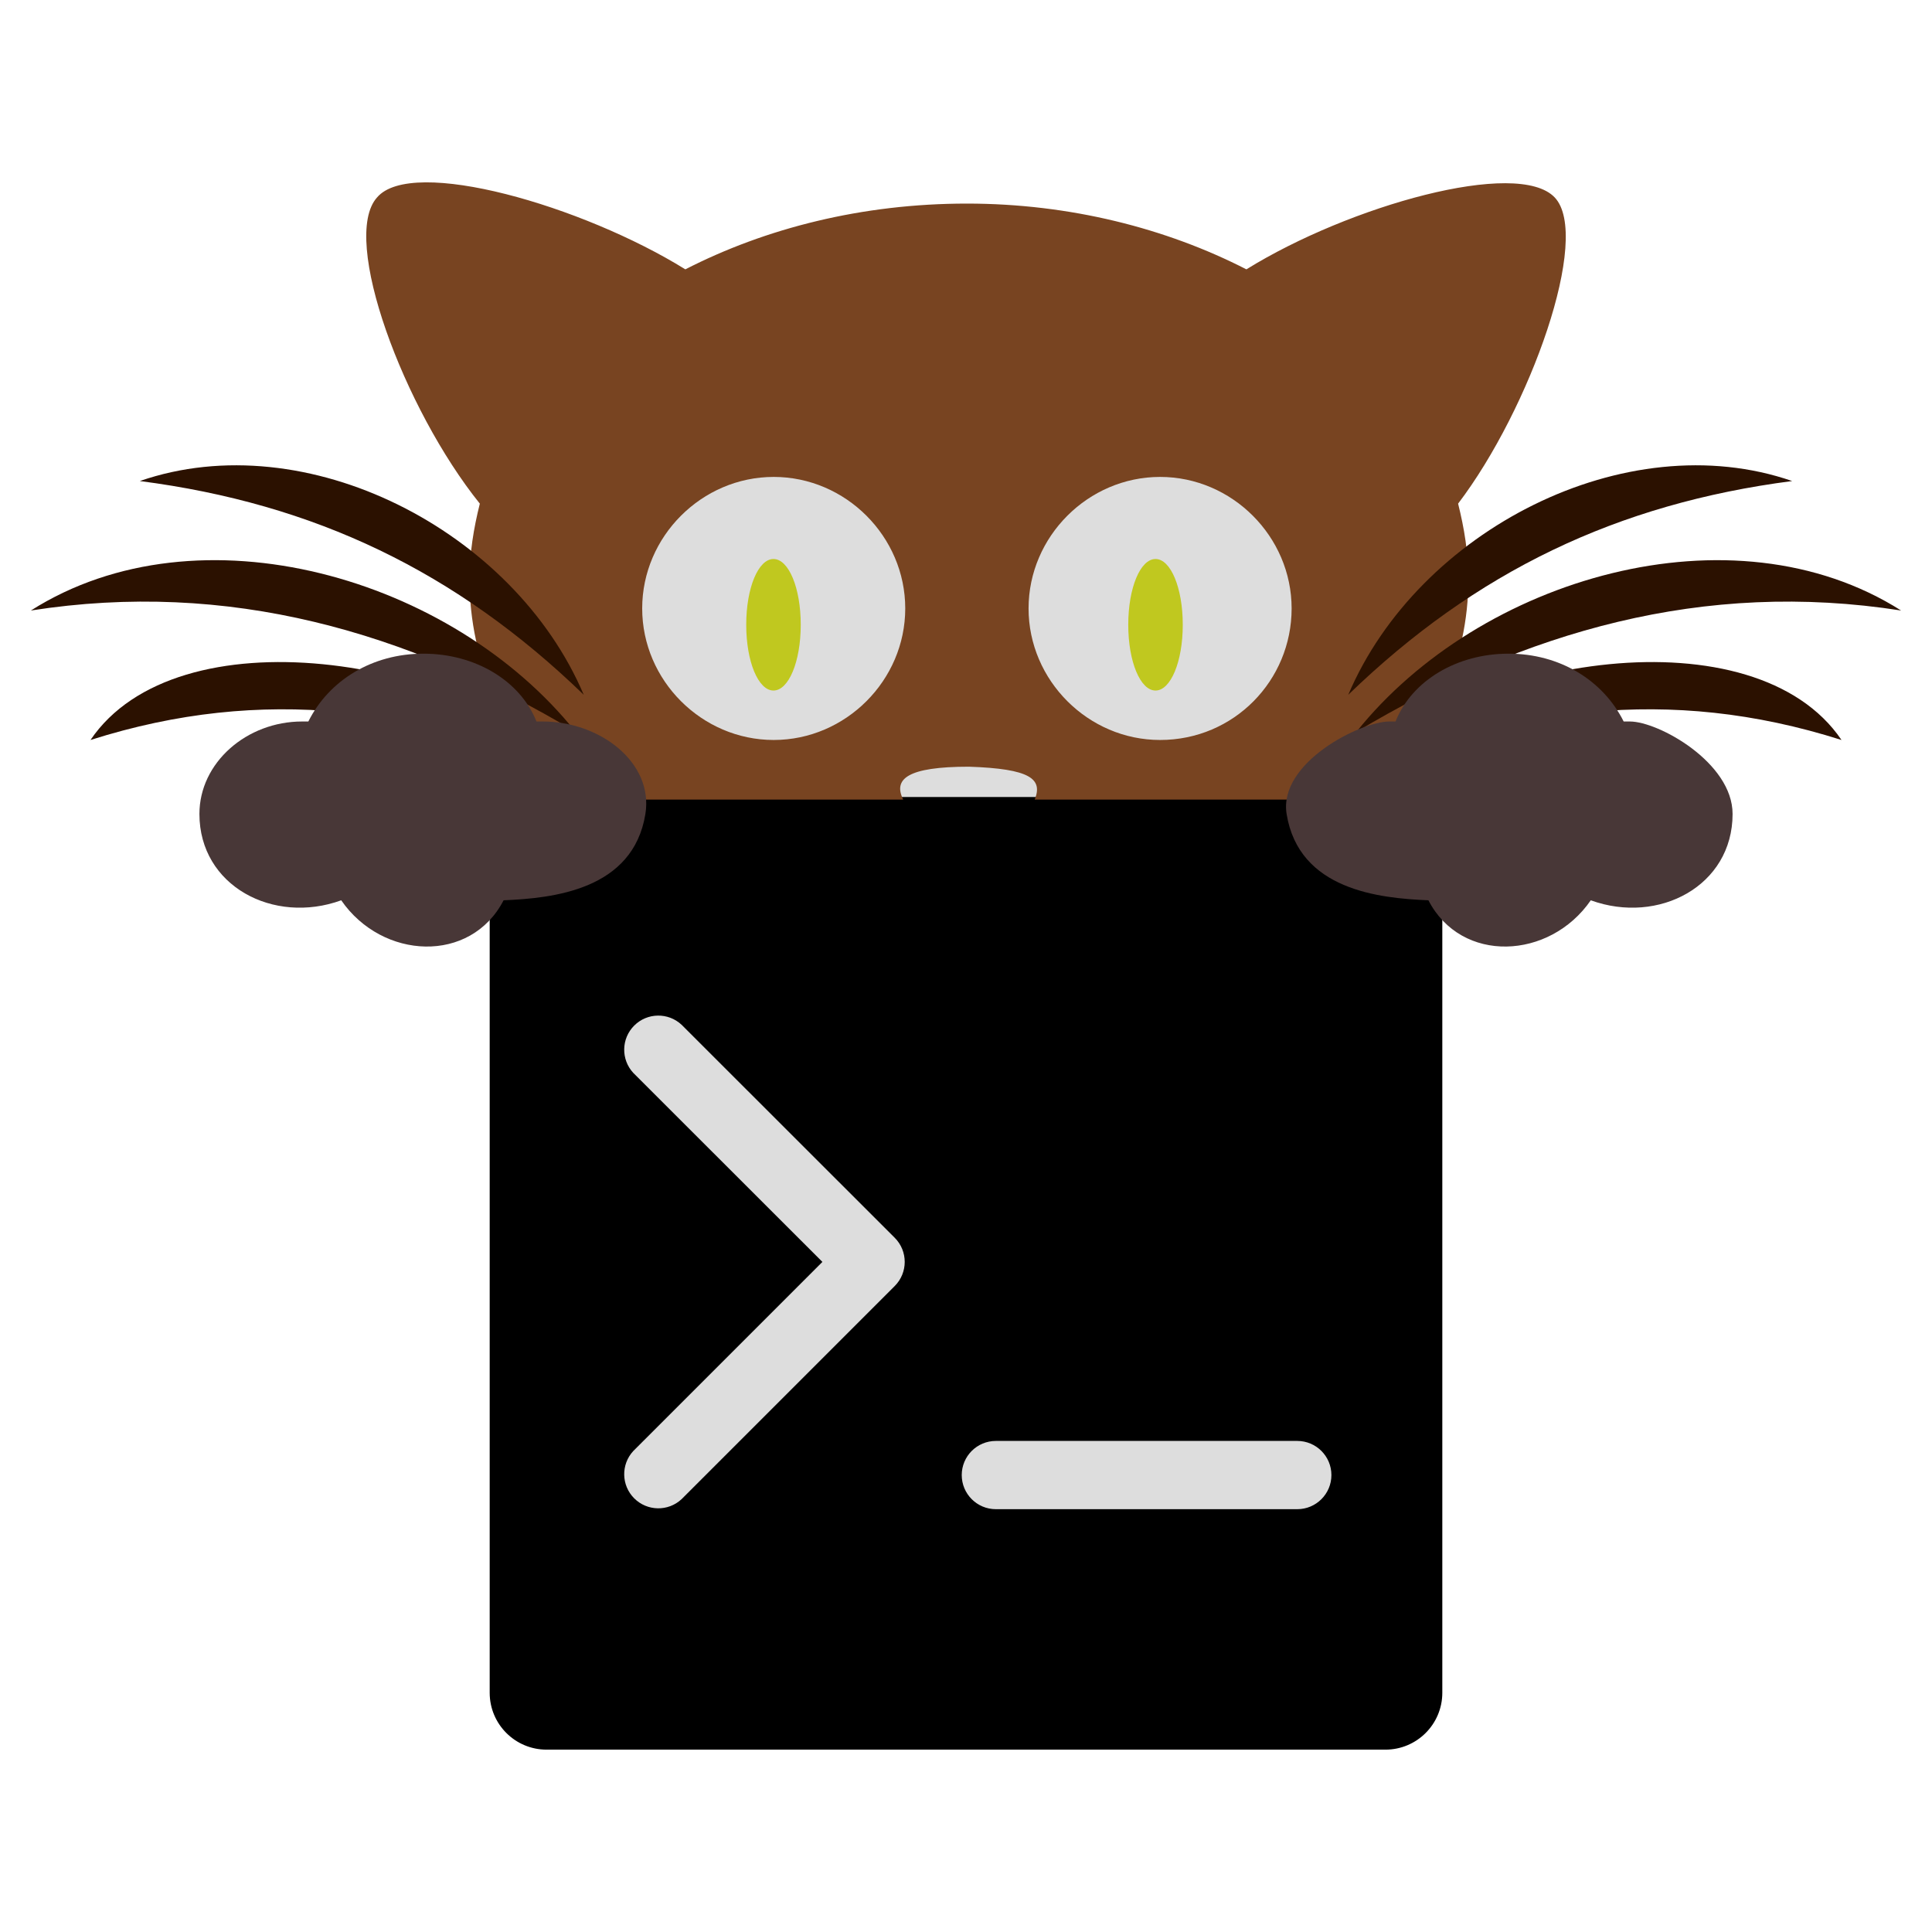
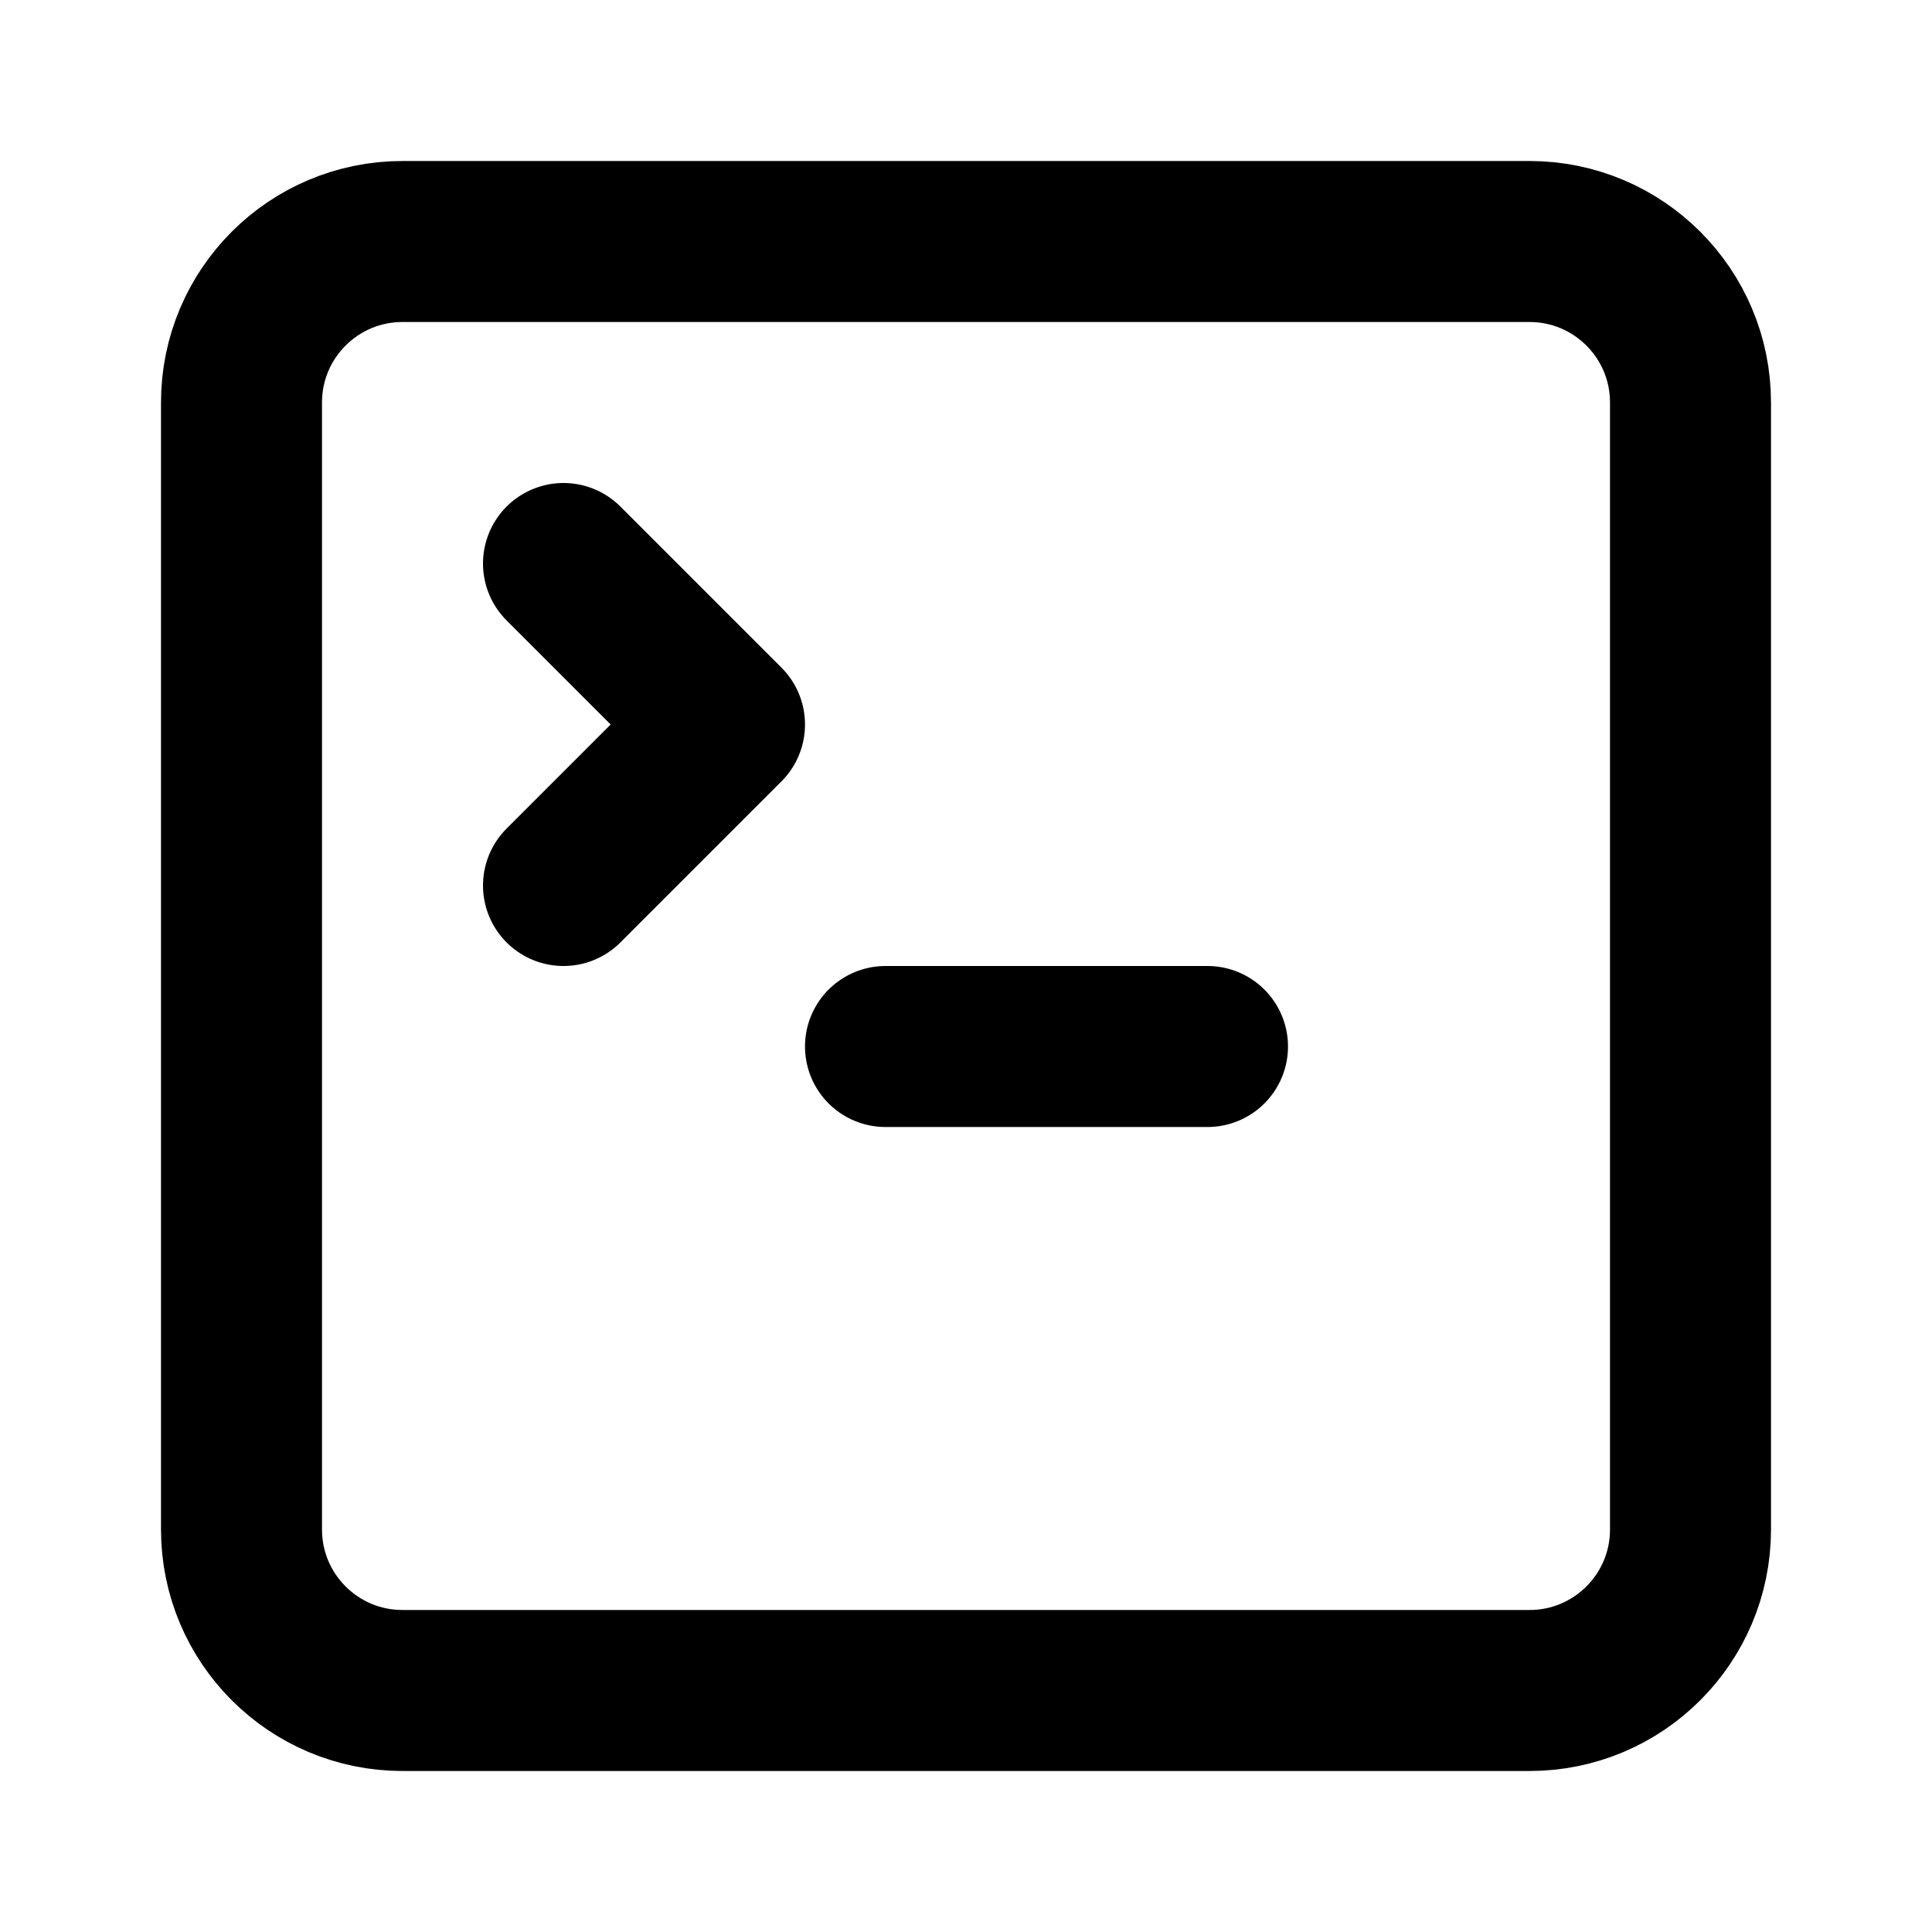
- <svg xmlns="http://www.w3.org/2000/svg" id="svg2" width="256" height="256" version="1.1" viewBox="0 0 240 240">
-   <g id="layer1" transform="translate(0,-812.3622)">
-     <rect style="fill:#ddd;fill-opacity:1;fill-rule:evenodd;stroke:none;stroke-width:5.869;stroke-linecap:round;stroke-linejoin:round;stroke-miterlimit:4;stroke-dasharray:none;stroke-opacity:1" id="rect4496" width="100.446" height="161.551" x="72.824" y="850.13" ry="0" />
-     <path id="path4" d="M 67.896,1029.709 H 172.104 a 7.065,7.065 0 0 0 7.065,-7.065 V 918.436 a 7.065,7.065 0 0 0 -7.065,-7.065 H 67.896 a 7.065,7.065 0 0 0 -7.065,7.065 v 104.208 a 7.065,7.065 0 0 0 7.065,7.065 z m 55.813,-38.349 h 37.444 a 4.239,4.239 0 0 1 0,8.478 h -37.444 a 4.239,4.239 0 0 1 0,-8.478 z M 78.677,945.65 a 4.239,4.239 0 0 1 5.991,-5.991 l 26.48,26.465 a 4.239,4.239 0 0 1 0,5.991 l -26.48,26.48 a 4.239,4.239 0 0 1 -5.991,-5.991 l 23.484,-23.484 z" style="stroke-width:1.413" />
-     <path id="path4-3" d="m 96.085,898.143 c 1.881,0 3.386,-3.574 3.386,-8.17 0,-4.595 -1.505,-8.17 -3.386,-8.17 -1.881,0 -3.386,3.574 -3.386,8.17 0,4.595 1.505,8.17 3.386,8.17 z" style="clip-rule:evenodd;fill:#c0c81f;fill-opacity:1;fill-rule:evenodd;stroke-width:3.099" />
-     <path id="path6" d="m 193.128,836.886 c -4.595,-4.851 -25.53,1.021 -38.295,8.936 -9.957,-5.106 -21.956,-8.17 -34.721,-8.17 -13.02,0 -25.02,3.064 -34.976,8.17 -12.765,-7.914 -33.955,-14.042 -38.295,-8.936 -4.595,5.106 3.319,26.296 12.765,38.04 0,0 0,0 0,0 -0.766,3.064 -1.277,6.127 -1.277,9.446 0,10.212 4.34,19.658 11.744,27.317 h 42.125 c -1.277,-2.553 0.511,-4.085 8.17,-4.085 7.659,0.255 9.191,1.532 8.17,4.085 h 42.125 c 7.404,-7.659 11.744,-17.36 11.744,-27.317 0,-3.319 -0.511,-6.383 -1.276,-9.446 8.936,-11.744 16.595,-33.189 11.999,-38.04 z m -97.014,67.399 c -8.936,0 -16.339,-7.404 -16.339,-16.339 0,-8.936 7.404,-16.339 16.339,-16.339 8.936,0 16.339,7.404 16.339,16.339 0,8.936 -7.404,16.339 -16.339,16.339 z m 47.997,0 c -8.936,0 -16.339,-7.404 -16.339,-16.339 0,-8.936 7.404,-16.339 16.339,-16.339 8.936,0 16.339,7.404 16.339,16.339 0,8.936 -7.148,16.339 -16.339,16.339 z" style="clip-rule:evenodd;fill:#784421;fill-opacity:1;fill-rule:evenodd;stroke-width:2.553" />
-     <g id="g4541" style="fill:#2b1100;fill-opacity:1">
-       <path style="clip-rule:evenodd;fill-rule:evenodd;stroke-width:2.553;fill:#2b1100;fill-opacity:1" id="path10" d="m 168.507,903.265 c 15.318,-19.148 46.72,-28.338 67.655,-15.063 -24.509,-3.83 -46.72,2.553 -67.655,15.063 z" />
-       <path style="clip-rule:evenodd;fill-rule:evenodd;stroke-width:2.553;fill:#2b1100;fill-opacity:1" id="path12" d="m 167.486,898.669 c 8.68,-20.424 34.466,-33.7 55.145,-26.551 -21.701,2.808 -39.316,11.233 -55.145,26.551 z" />
-       <path style="clip-rule:evenodd;fill-rule:evenodd;stroke-width:2.553;fill:#2b1100;fill-opacity:1" id="path14" d="m 167.231,908.626 c 15.829,-15.063 50.805,-20.169 61.528,-4.34 -21.701,-6.893 -40.593,-3.83 -61.528,4.34 z" />
-     </g>
-     <g id="g4536" style="fill:#2b1100;fill-opacity:1">
-       <path style="clip-rule:evenodd;fill-rule:evenodd;stroke-width:2.553;fill:#2b1100;fill-opacity:1" id="path16" d="M 71.493,903.265 C 56.175,884.117 24.773,874.926 3.838,888.202 28.347,884.372 50.558,890.755 71.493,903.265 Z" />
-       <path style="clip-rule:evenodd;fill-rule:evenodd;stroke-width:2.553;fill:#2b1100;fill-opacity:1" id="path18" d="M 72.514,898.669 C 63.834,878.245 38.048,864.97 17.369,872.118 c 21.701,2.808 39.316,11.233 55.145,26.551 z" />
-       <path style="clip-rule:evenodd;fill-rule:evenodd;stroke-width:2.553;fill:#2b1100;fill-opacity:1" id="path20" d="m 72.769,908.626 c -15.829,-15.063 -50.805,-20.169 -61.528,-4.34 21.701,-6.893 40.593,-3.83 61.528,4.34 z" />
-     </g>
-     <path id="path8" d="m 52.601,893.563 c -6.383,0 -11.744,3.319 -14.297,8.425 -0.255,0 -0.511,0 -0.766,0 -6.893,0 -12.765,5.106 -12.765,11.489 0,8.936 9.191,13.786 17.616,10.723 5.106,7.404 16.084,7.914 20.169,0 6.127,-0.255 16.084,-1.276 17.616,-10.723 1.021,-6.383 -5.617,-11.489 -12.765,-11.489 -0.255,0 -0.511,0 -0.766,0 -2.042,-5.106 -7.659,-8.425 -14.042,-8.425 z m 134.799,0 c 6.383,0 11.744,3.319 14.297,8.425 0.255,0 -2.808,0 0.766,0 3.574,0 12.765,5.106 12.765,11.489 0,8.936 -9.191,13.786 -17.616,10.723 -5.106,7.404 -16.084,7.914 -20.169,0 -6.127,-0.255 -16.084,-1.276 -17.616,-10.723 -1.021,-6.383 9.191,-11.489 12.765,-11.489 3.574,0 0.511,0 0.766,0 2.042,-5.106 7.659,-8.425 14.042,-8.425 z" style="clip-rule:evenodd;fill:#483737;fill-opacity:1;fill-rule:evenodd;stroke-width:2.553" />
-     <path id="path4-3-3" d="m 143.542,898.143 c 1.881,0 3.386,-3.574 3.386,-8.17 0,-4.595 -1.505,-8.17 -3.386,-8.17 -1.881,0 -3.386,3.574 -3.386,8.17 0,4.595 1.505,8.17 3.386,8.17 z" style="clip-rule:evenodd;fill:#c0c81f;fill-opacity:1;fill-rule:evenodd;stroke-width:3.099" />
-   </g>
+ <svg xmlns="http://www.w3.org/2000/svg" width="24" height="24" viewBox="0 0 24 24" fill="none" stroke="#000000" stroke-width="2" stroke-linecap="round" stroke-linejoin="round">
+   <path d="M7 11l2-2-2-2" />
+   <path d="M11 13h4" />
+   <rect x="3" y="3" width="18" height="18" rx="2" ry="2" />
</svg>
